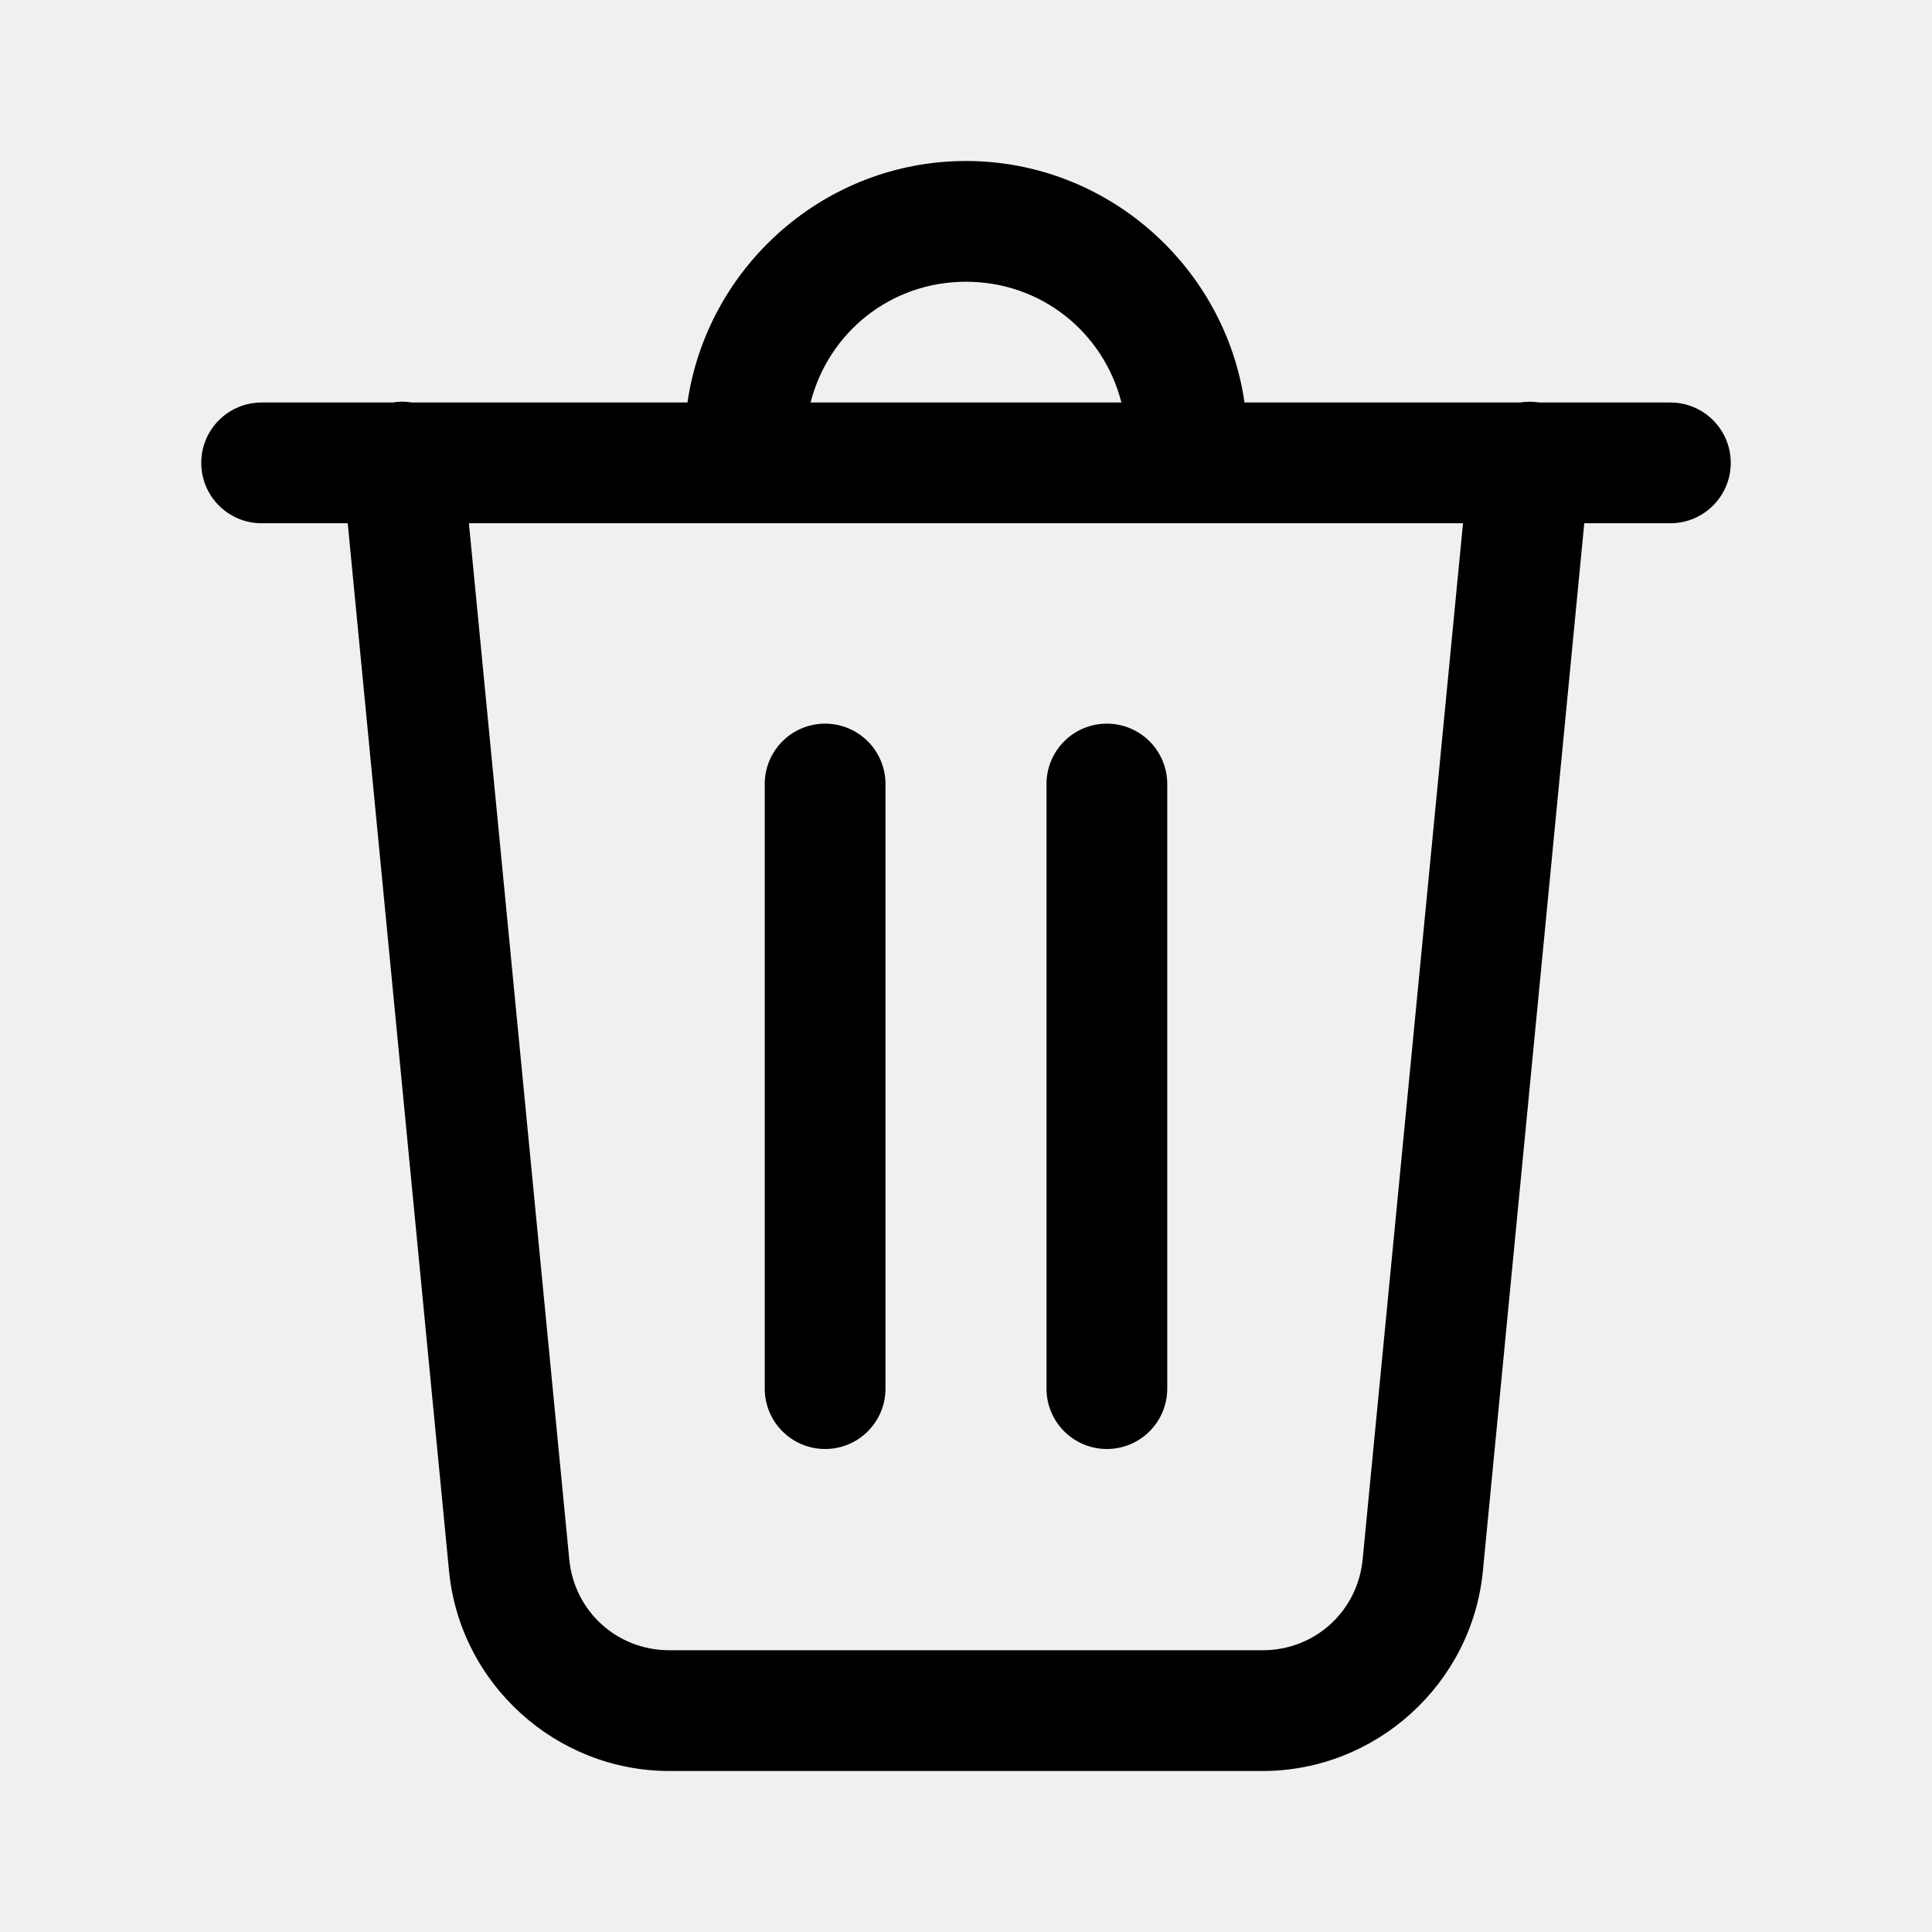
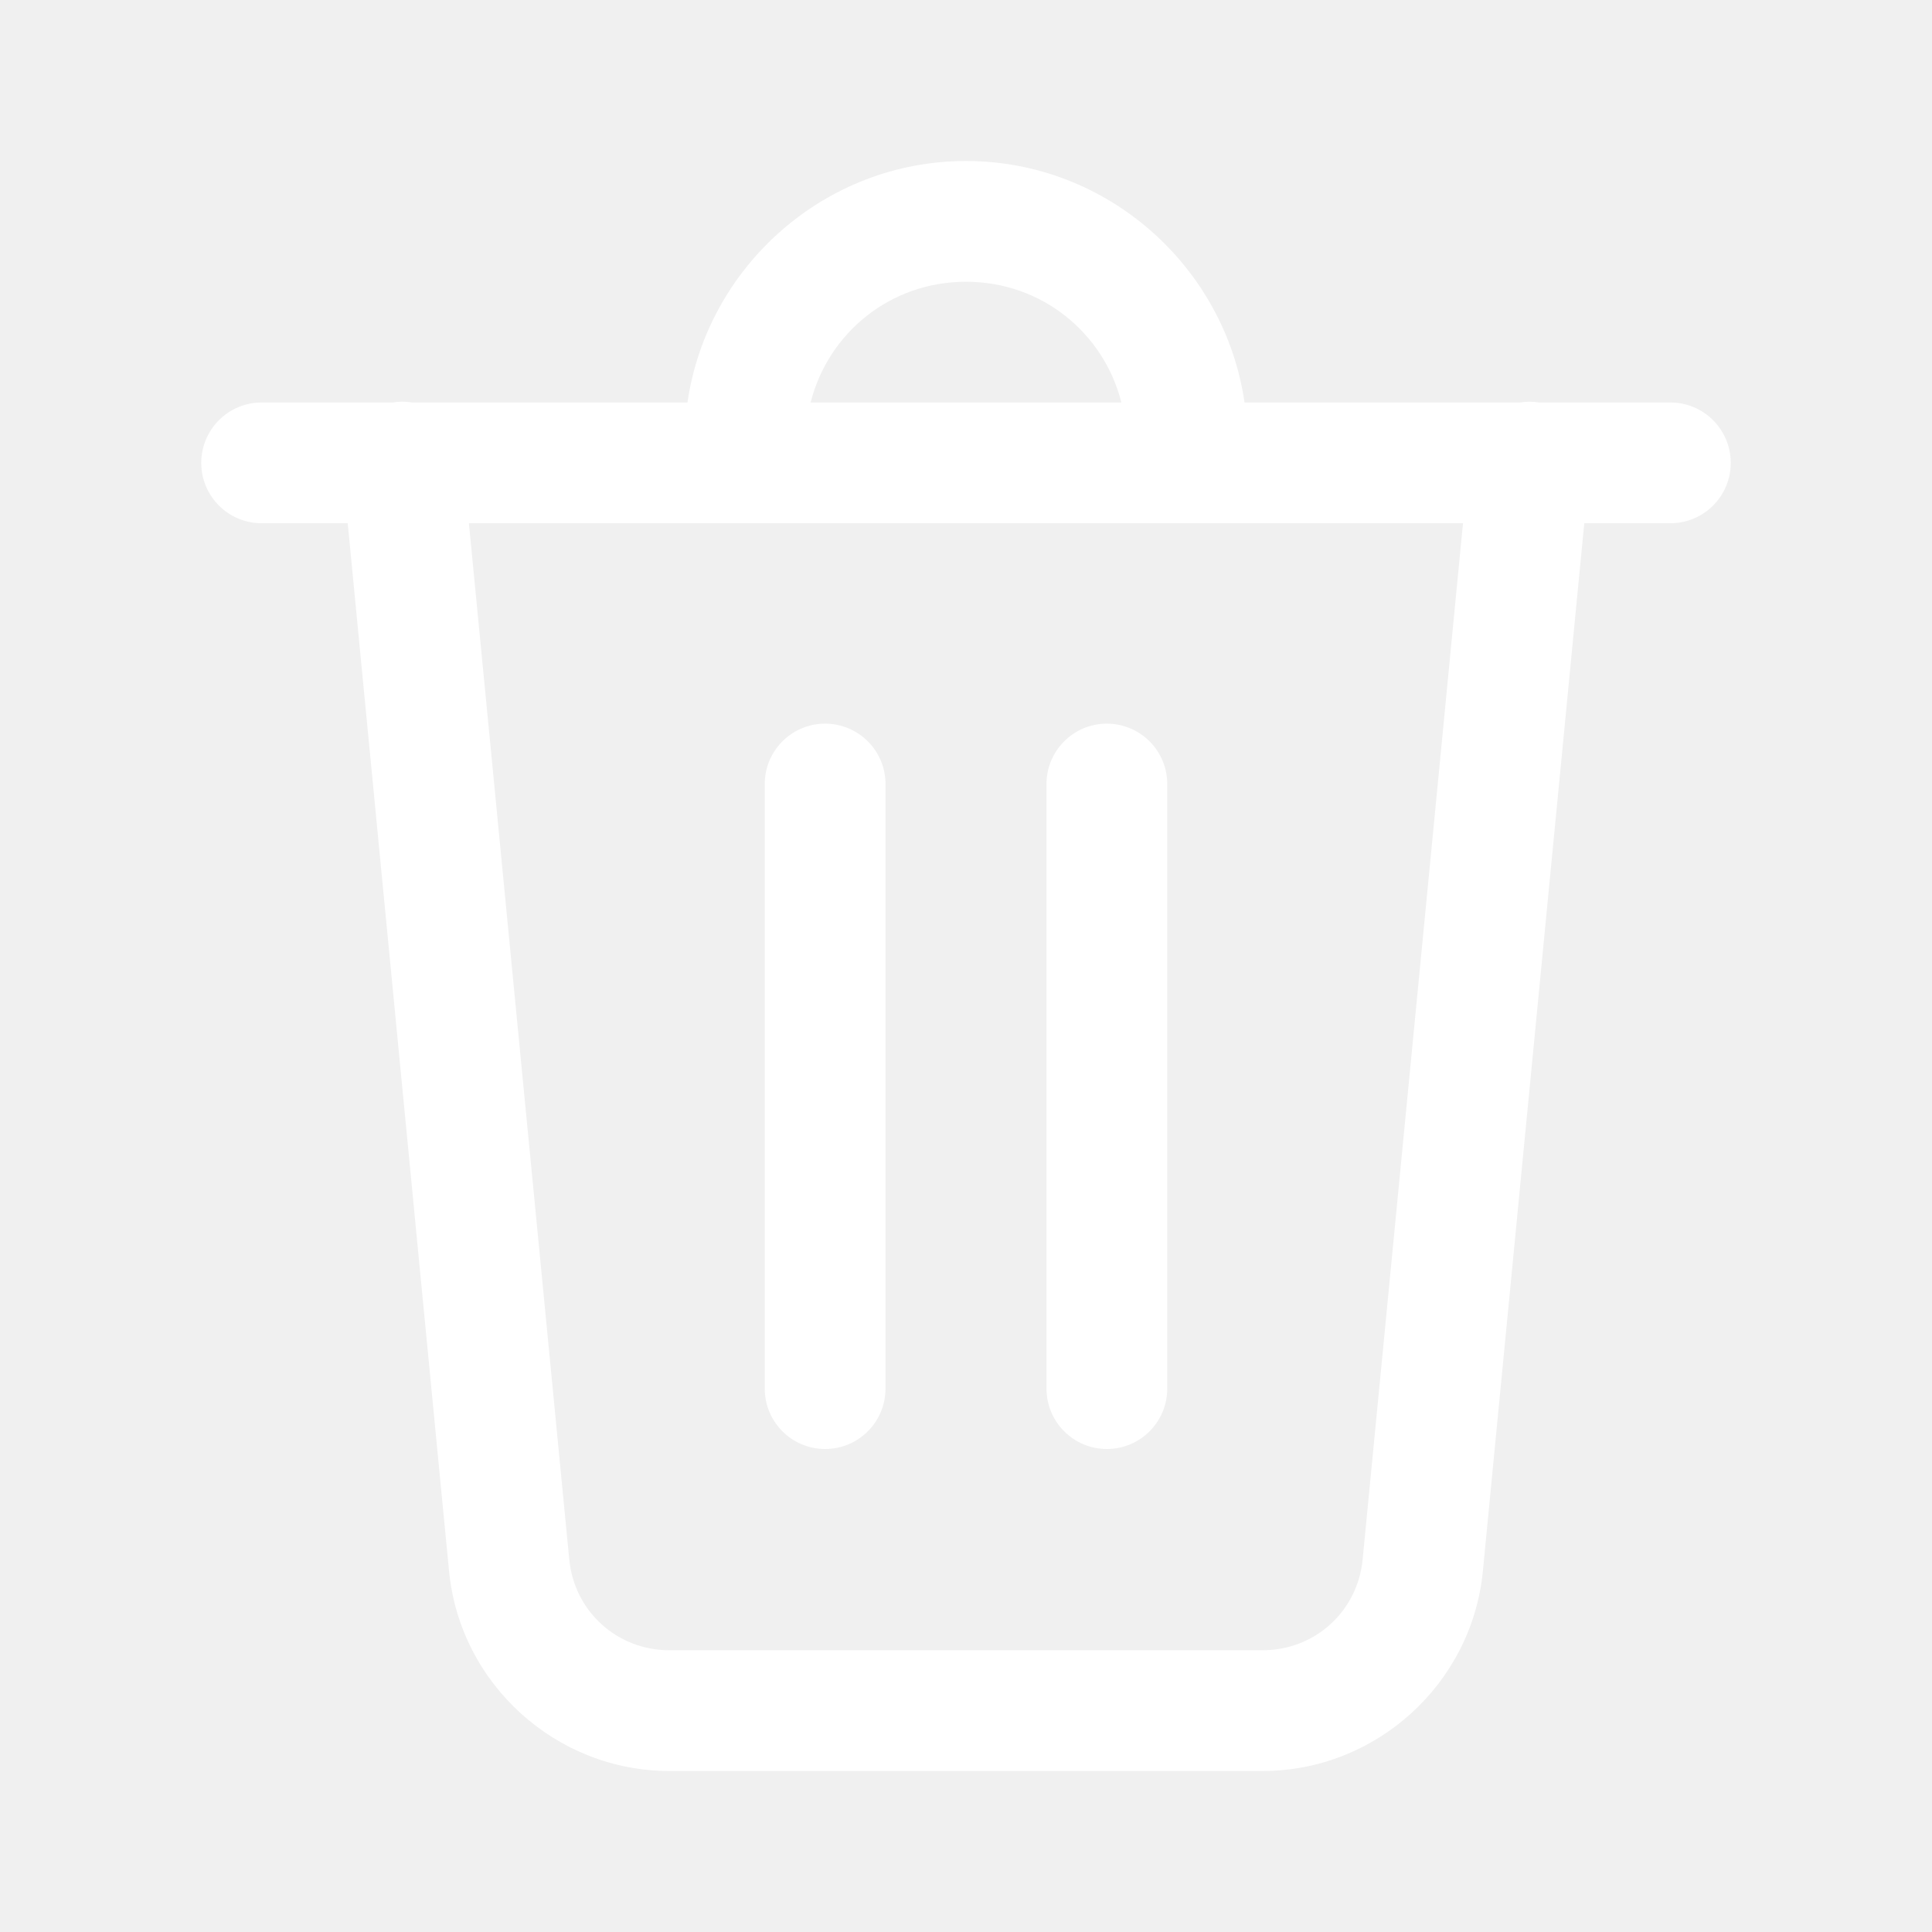
- <svg xmlns="http://www.w3.org/2000/svg" viewBox="0 0 48 48" width="48px" height="48px">
-   <path d="M 24 4 C 20.492 4 17.57 6.621 17.08 10 L 10.238 10 A 1.5 1.5 0 0 0 9.98 9.979 A 1.5 1.5 0 0 0 9.758 10 L 6.5 10 A 1.5 1.5 0 1 0 6.5 13 L 8.639 13 L 11.156 39.029 C 11.427 41.836 13.812 44 16.631 44 L 31.367 44 C 34.186 44 36.571 41.836 36.842 39.029 L 39.361 13 L 41.5 13 A 1.5 1.5 0 1 0 41.5 10 L 38.244 10 A 1.5 1.5 0 0 0 37.764 10 L 30.92 10 C 30.43 6.621 27.508 4 24 4 z M 24 7 C 25.879 7 27.421 8.268 27.861 10 L 20.139 10 C 20.579 8.268 22.121 7 24 7 z M 11.65 13 L 36.348 13 L 33.855 38.74 C 33.73 40.035 32.668 41 31.367 41 L 16.631 41 C 15.332 41 14.267 40.034 14.143 38.74 L 11.65 13 z M 20.477 17.979 A 1.5 1.5 0 0 0 19 19.5 L 19 34.5 A 1.5 1.5 0 1 0 22 34.5 L 22 19.5 A 1.5 1.5 0 0 0 20.477 17.979 z M 27.477 17.979 A 1.5 1.5 0 0 0 26 19.5 L 26 34.5 A 1.5 1.5 0 1 0 29 34.5 L 29 19.5 A 1.5 1.5 0 0 0 27.477 17.979 z" />
+ <svg xmlns="http://www.w3.org/2000/svg" viewBox="0 0 48 48">
+   <path fill="white" d="M 24 4 C 20.492 4 17.57 6.621 17.08 10 L 10.238 10 A 1.5 1.5 0 0 0 9.98 9.979 A 1.5 1.5 0 0 0 9.758 10 L 6.5 10 A 1.5 1.5 0 1 0 6.5 13 L 8.639 13 L 11.156 39.029 C 11.427 41.836 13.812 44 16.631 44 L 31.367 44 C 34.186 44 36.571 41.836 36.842 39.029 L 39.361 13 L 41.5 13 A 1.5 1.5 0 1 0 41.5 10 L 38.244 10 A 1.5 1.5 0 0 0 37.764 10 L 30.92 10 C 30.43 6.621 27.508 4 24 4 z M 24 7 C 25.879 7 27.421 8.268 27.861 10 L 20.139 10 C 20.579 8.268 22.121 7 24 7 z M 11.65 13 L 36.348 13 L 33.855 38.74 C 33.73 40.035 32.668 41 31.367 41 L 16.631 41 C 15.332 41 14.267 40.034 14.143 38.74 L 11.65 13 z M 20.477 17.979 A 1.5 1.5 0 0 0 19 19.5 L 19 34.5 A 1.5 1.5 0 1 0 22 34.5 L 22 19.5 A 1.5 1.5 0 0 0 20.477 17.979 z M 27.477 17.979 A 1.5 1.5 0 0 0 26 19.5 L 26 34.5 A 1.5 1.5 0 1 0 29 34.5 L 29 19.5 A 1.5 1.5 0 0 0 27.477 17.979 z" />
</svg>
